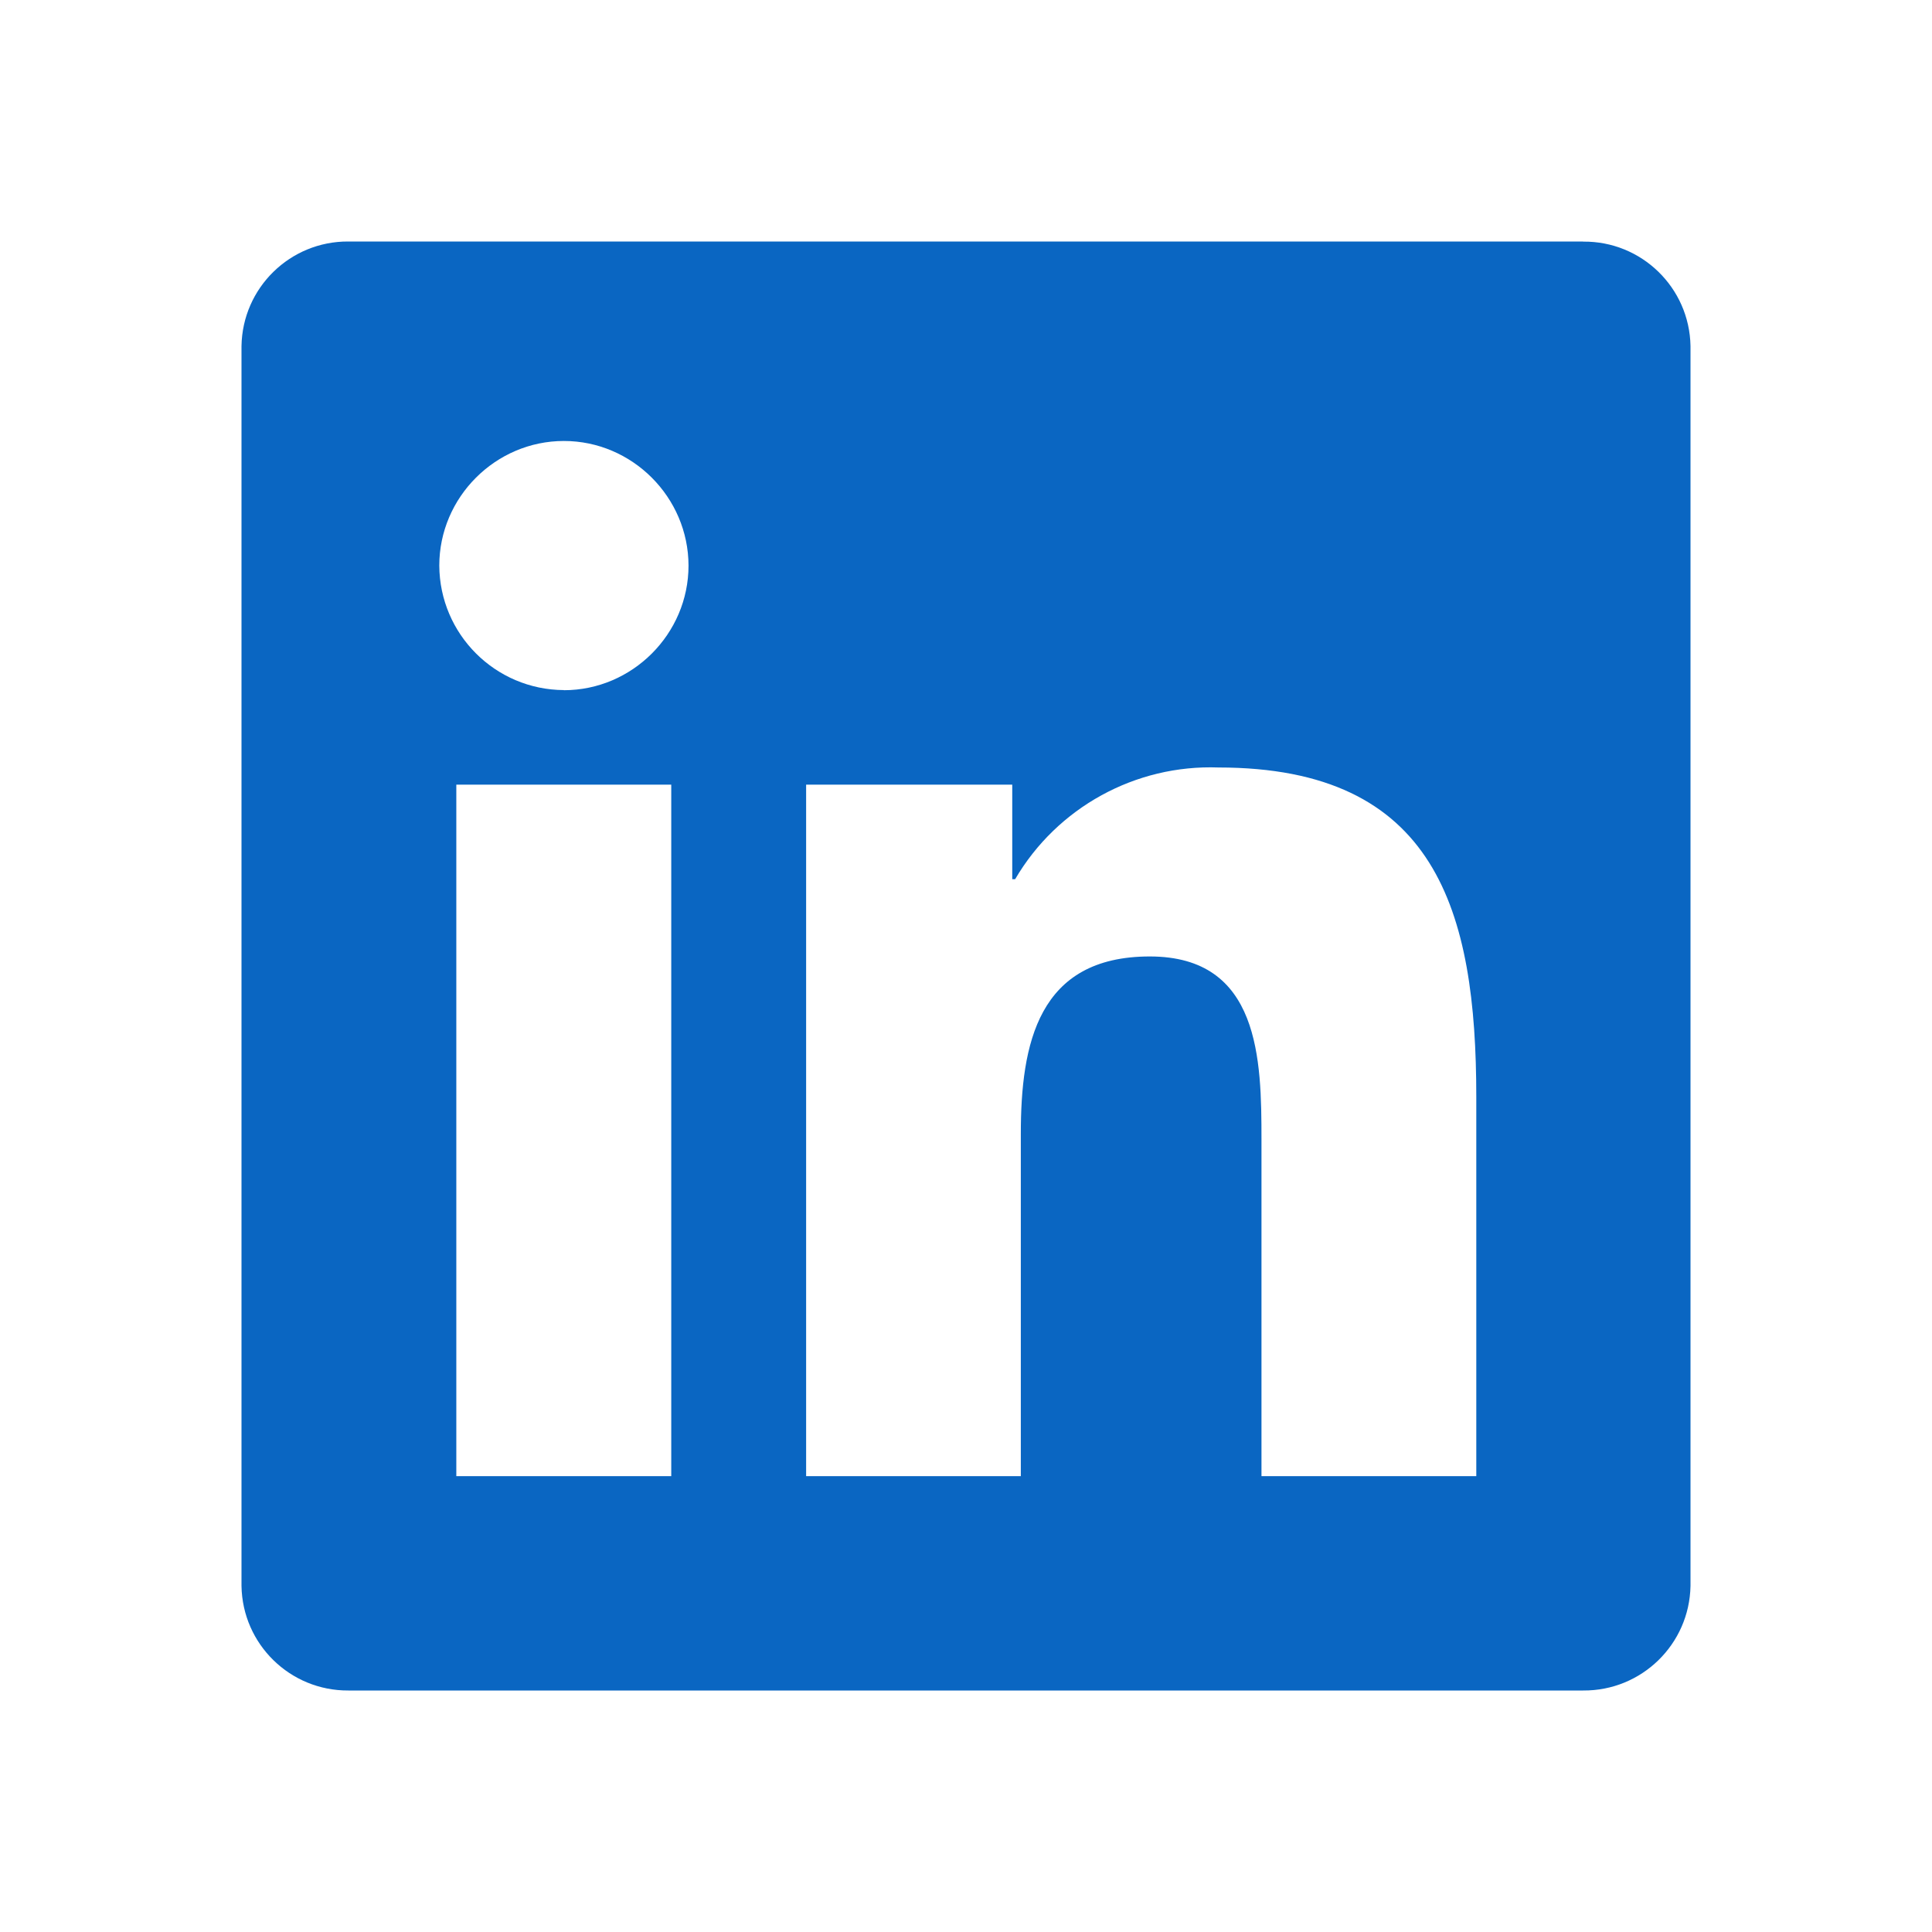
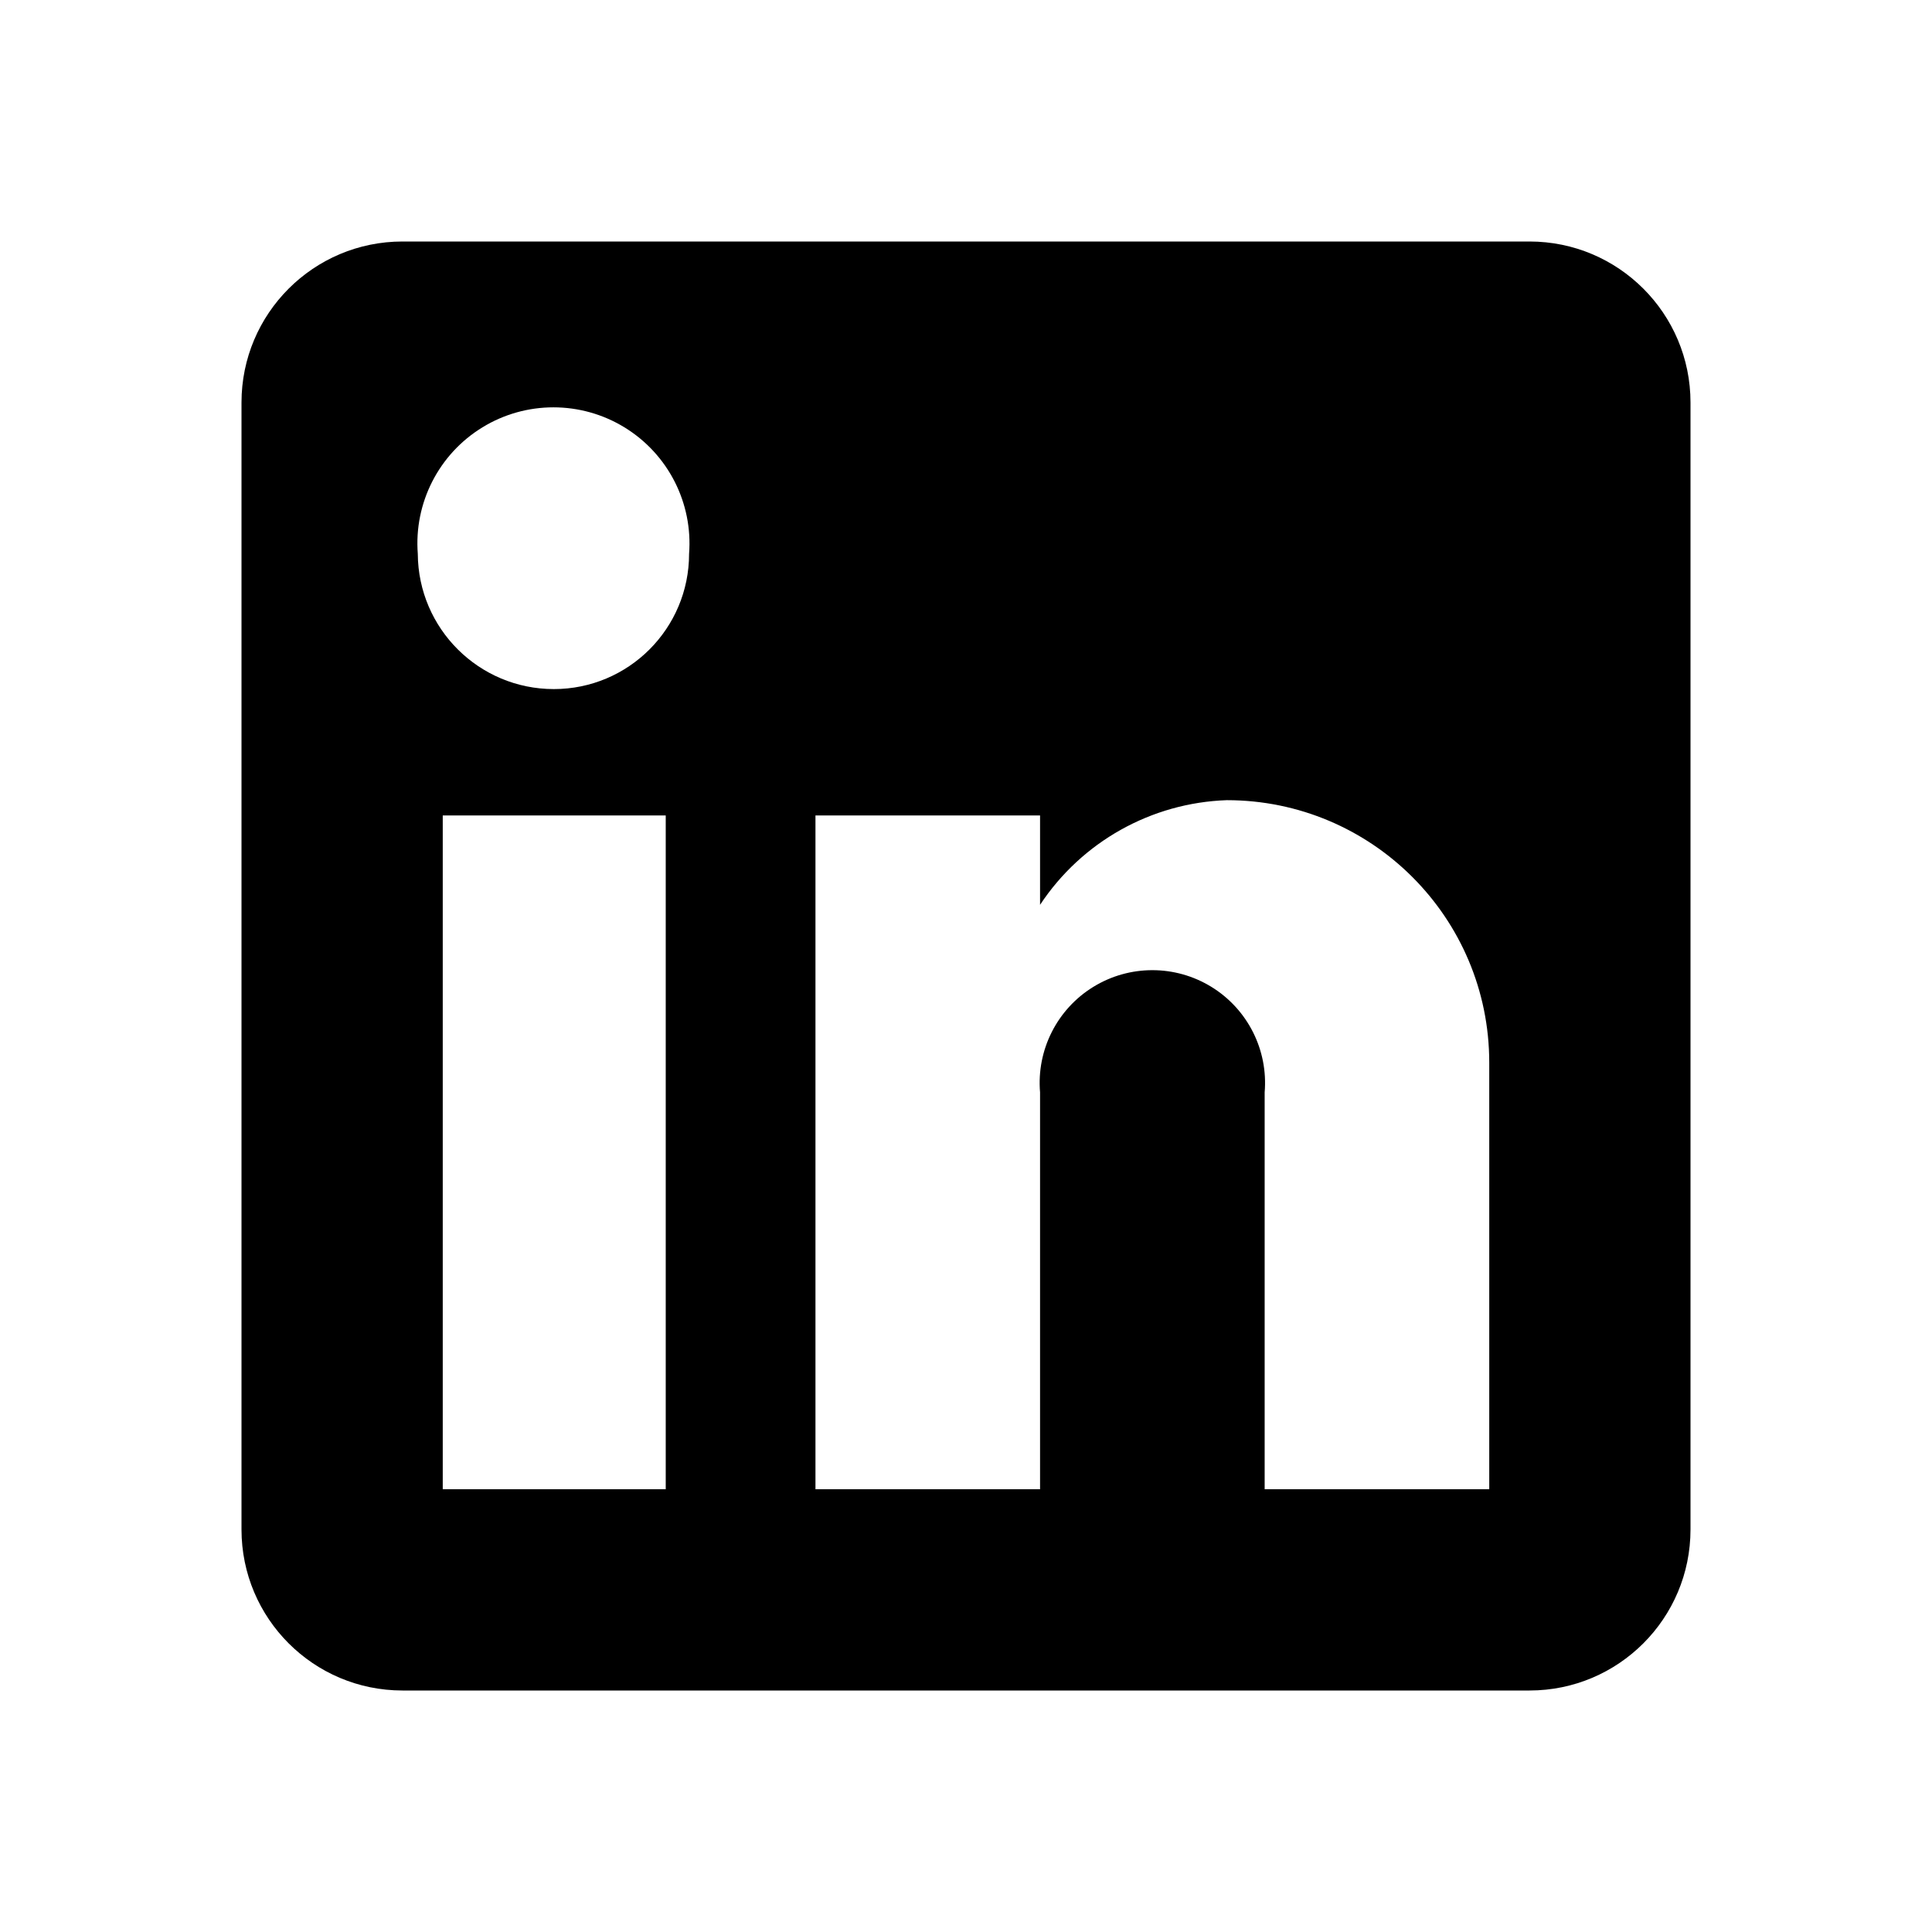
- <svg xmlns="http://www.w3.org/2000/svg" viewBox="0 0 16 16">
-   <path fill="#0A66C2" d="M12.225 12.225h-1.778V9.44c0-.664-.012-1.519-.925-1.519-.926 0-1.068.724-1.068 1.47v2.834H6.676V6.498h1.707v.783h.024c.348-.594.996-.95 1.684-.925 1.802 0 2.135 1.185 2.135 2.728v3.141zM4.67 5.715a1.037 1.037 0 01-1.032-1.031c0-.566.466-1.032 1.032-1.032.566 0 1.031.466 1.032 1.032 0 .566-.466 1.032-1.032 1.032zm.889 6.51h-1.78V6.498h1.78v5.727zM13.11 2H2.885A.88.88 0 002 2.866v10.268a.88.88 0 00.885.866h10.226a.882.882 0 00.889-.866V2.865a.88.88 0 00-.889-.864z" />
+ <svg xmlns="http://www.w3.org/2000/svg" width="800px" height="800px" viewBox="0 0 24 24">
+   <rect width="24" height="24" fill="none" />
+   <path d="M19,3a2,2,0,0,1,2,2V19a2,2,0,0,1-2,2H5a2,2,0,0,1-2-2V5A2,2,0,0,1,5,3H19m-.5,15.5V13.2a3.26,3.26,0,0,0-3.26-3.26h0a2.9,2.9,0,0,0-2.32,1.3V10.13H10.13V18.5h2.79V13.57a1.4,1.4,0,1,1,2.79,0V18.5H18.5M6.88,8.56A1.68,1.68,0,0,0,8.56,6.88h0a1.69,1.69,0,1,0-3.37,0h0A1.69,1.69,0,0,0,6.88,8.56M8.27,18.5V10.13H5.5V18.5Z" />
</svg>
